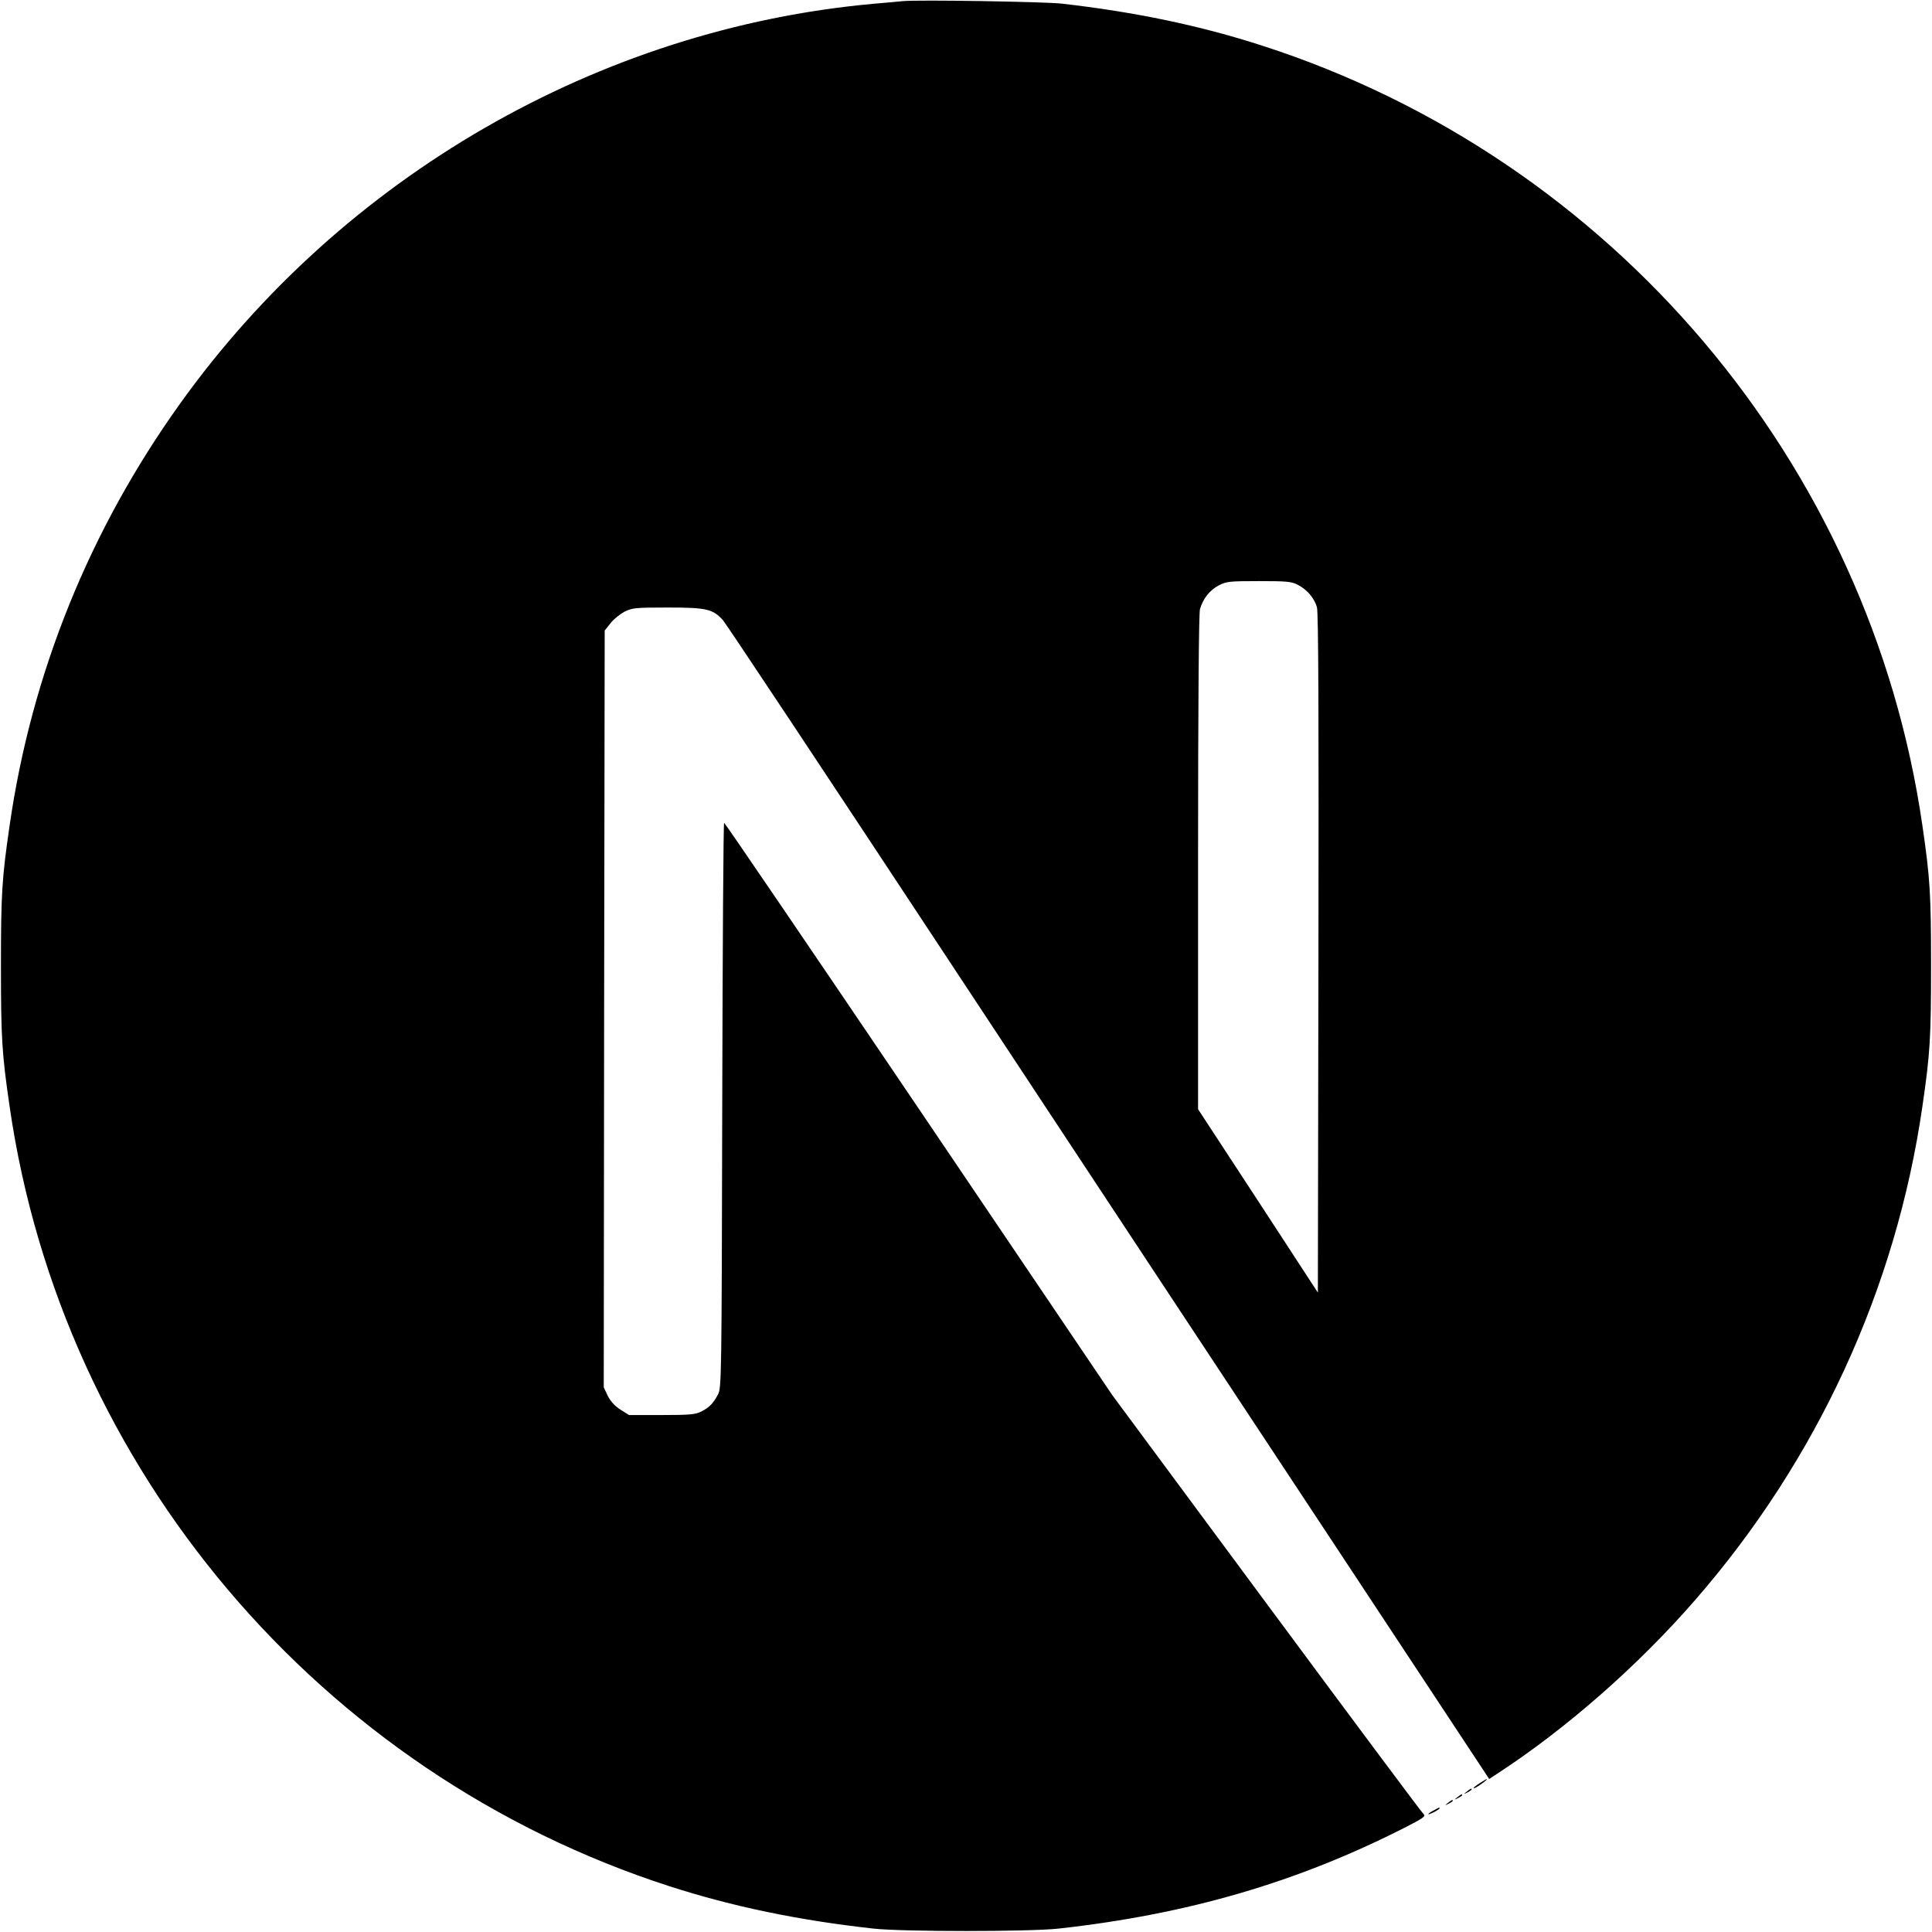
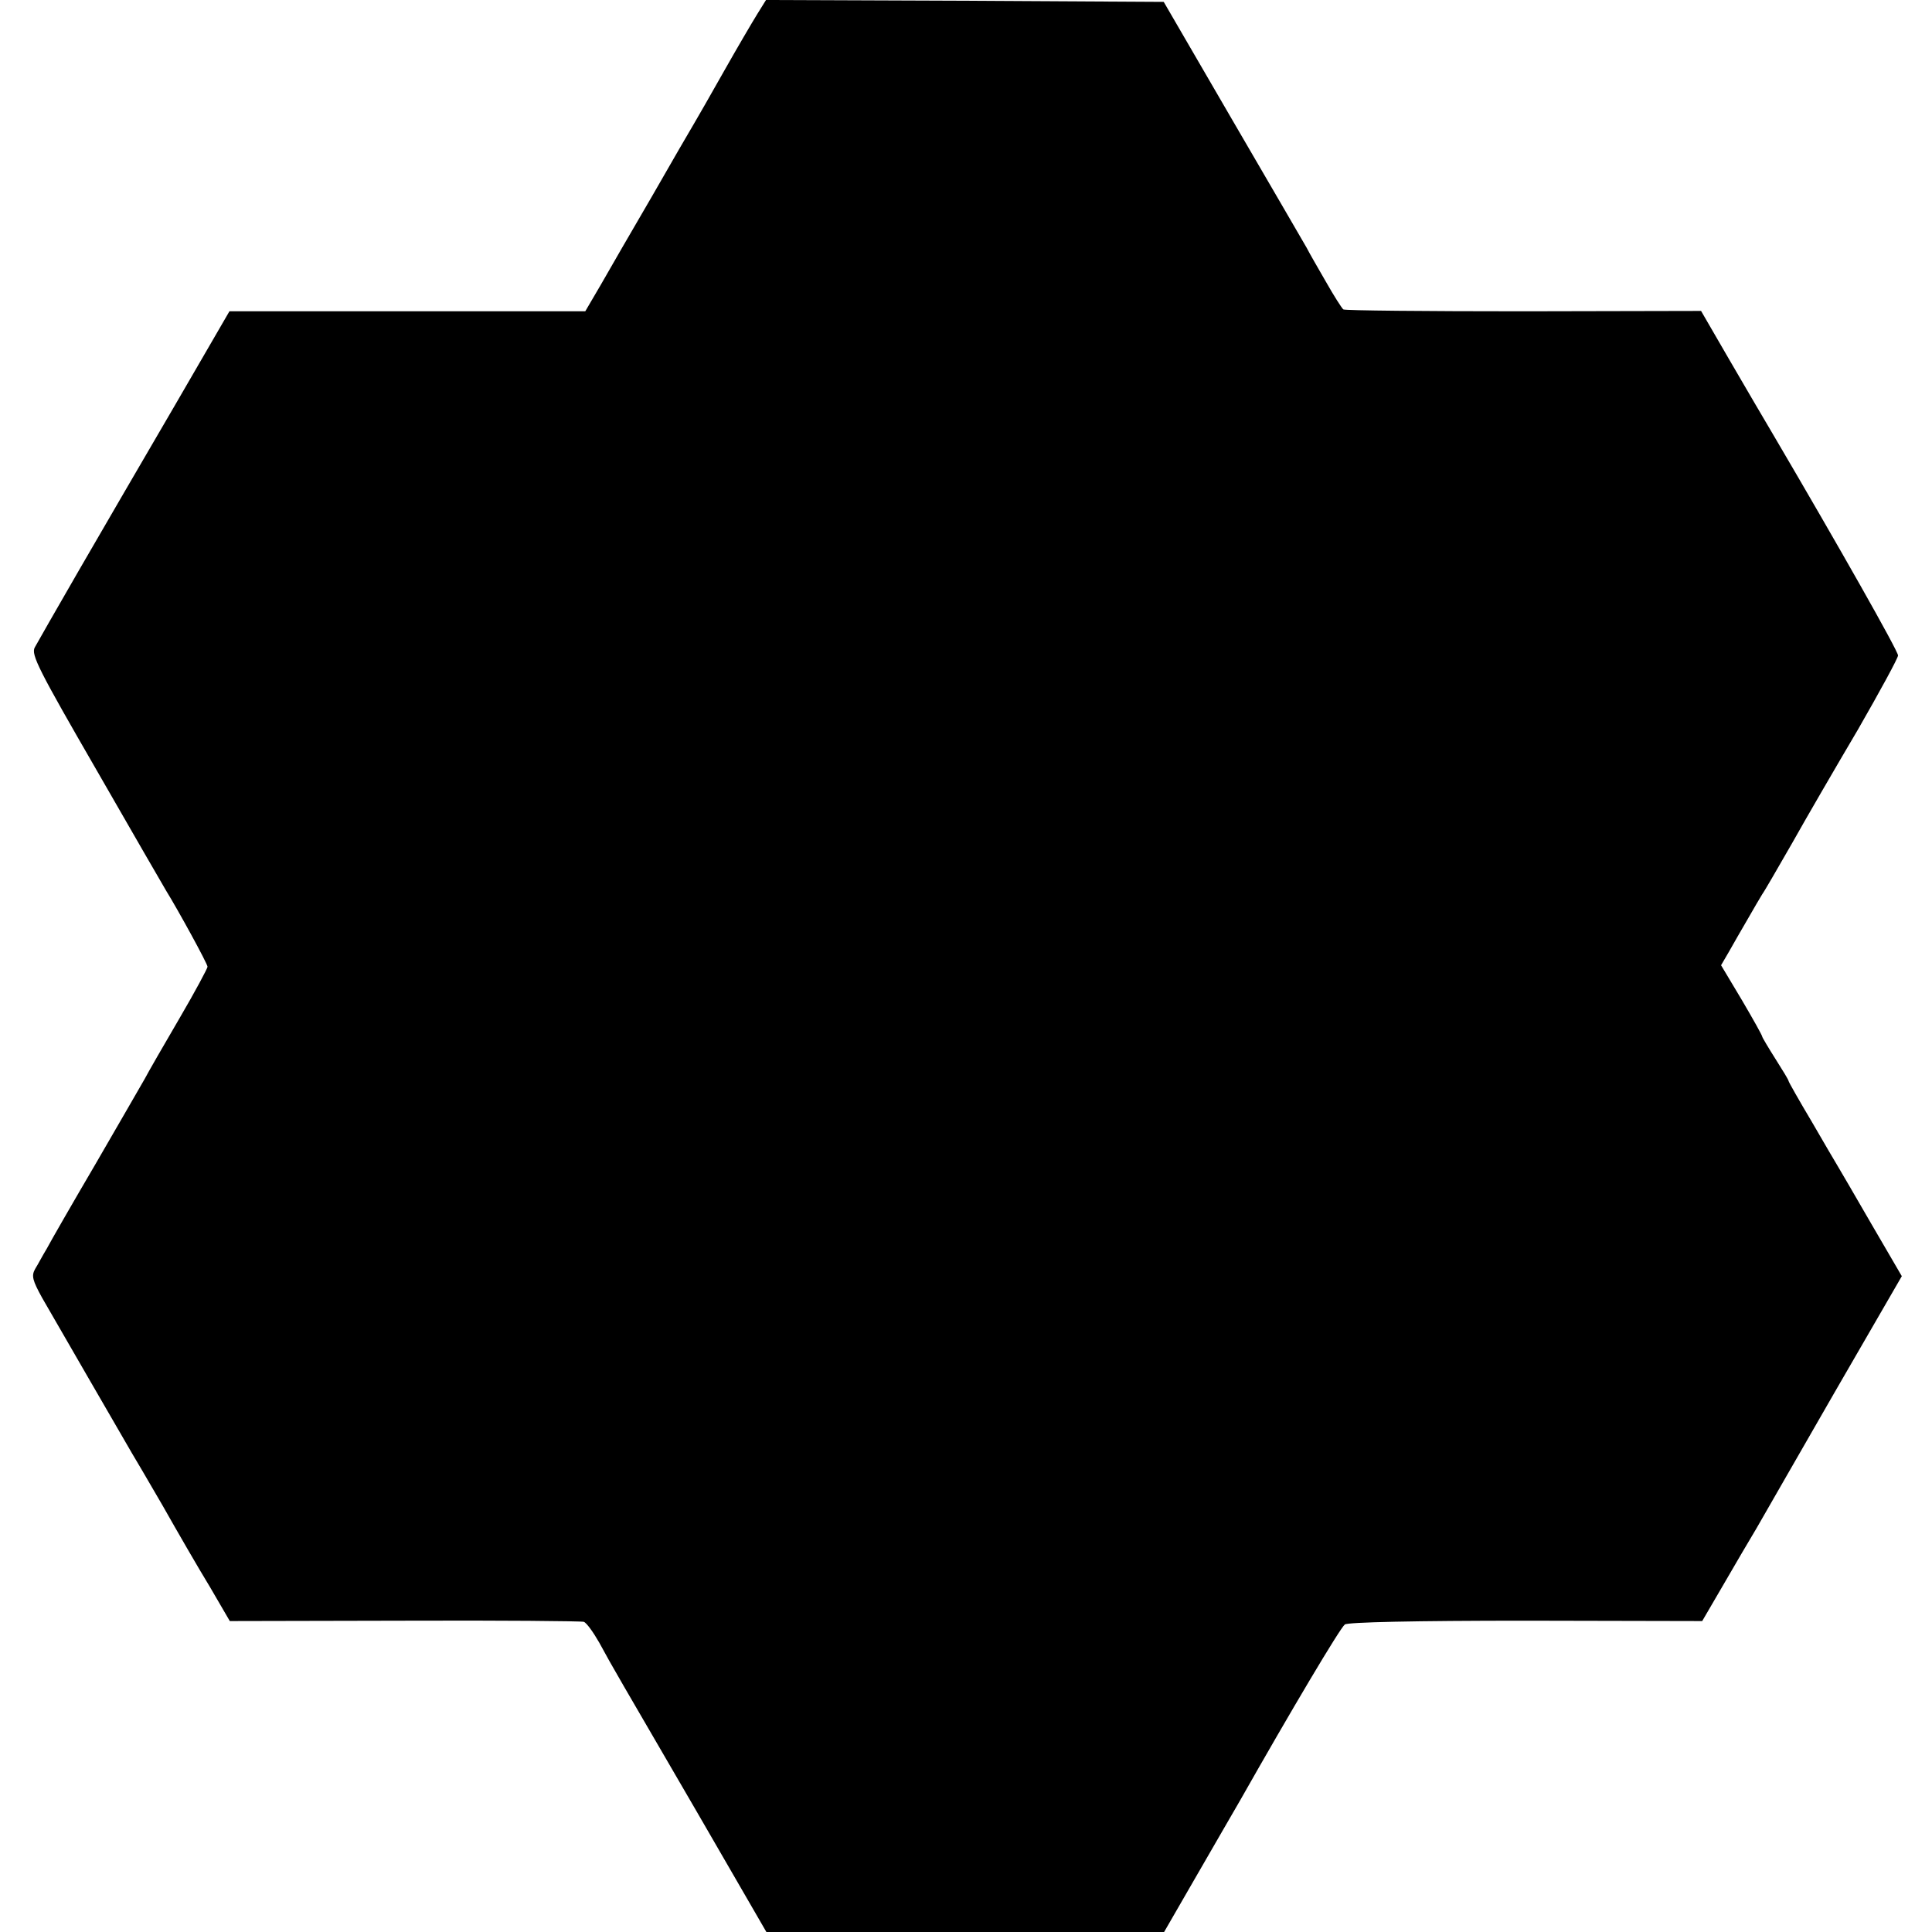
- <svg xmlns="http://www.w3.org/2000/svg" version="1.0" width="1024pt" height="1024pt" viewBox="0 0 1024 1024" preserveAspectRatio="xMidYMid meet">
-   <g transform="translate(0,1024) scale(0.1,-0.1)" fill="#000000" stroke="none">
-     <path d="M4785 10234 c-22 -2 -92 -9 -155 -14 -1453 -131 -2814 -915 -3676 -2120 -480 -670 -787 -1430 -903 -2235 -41 -281 -46 -364 -46 -745 0 -381 5 -464 46 -745 278 -1921 1645 -3535 3499 -4133 332 -107 682 -180 1080 -224 155 -17 825 -17 980 0 687 76 1269 246 1843 539 88 45 105 57 93 67 -8 6 -383 509 -833 1117 l-818 1105 -1025 1517 c-564 834 -1028 1516 -1032 1516 -4 1 -8 -673 -10 -1496 -3 -1441 -4 -1499 -22 -1533 -26 -49 -46 -69 -88 -91 -32 -16 -60 -19 -211 -19 l-173 0 -46 29 c-30 19 -52 44 -67 73 l-21 45 2 2005 3 2006 31 39 c16 21 50 48 74 61 41 20 57 22 230 22 204 0 238 -8 291 -66 15 -16 570 -852 1234 -1859 664 -1007 1572 -2382 2018 -3057 l810 -1227 41 27 c363 236 747 572 1051 922 647 743 1064 1649 1204 2615 41 281 46 364 46 745 0 381 -5 464 -46 745 -278 1921 -1645 3535 -3499 4133 -327 106 -675 179 -1065 223 -96 10 -757 21 -840 13z m2094 -3094 c48 -24 87 -70 101 -118 8 -26 10 -582 8 -1835 l-3 -1798 -317 486 -318 486 0 1307 c0 845 4 1320 10 1343 16 56 51 100 99 126 41 21 56 23 213 23 148 0 174 -2 207 -20z" />
-     <path d="M7843 789 c-35 -22 -46 -37 -15 -20 22 13 58 40 52 41 -3 0 -20 -10 -37 -21z" />
-     <path d="M7774 744 c-18 -14 -18 -15 4 -4 12 6 22 13 22 15 0 8 -5 6 -26 -11z" />
-     <path d="M7724 714 c-18 -14 -18 -15 4 -4 12 6 22 13 22 15 0 8 -5 6 -26 -11z" />
-     <path d="M7674 684 c-18 -14 -18 -15 4 -4 12 6 22 13 22 15 0 8 -5 6 -26 -11z" />
-     <path d="M7598 644 c-38 -20 -36 -28 2 -9 17 9 30 18 30 20 0 7 -1 6 -32 -11z" />
+ <svg xmlns="http://www.w3.org/2000/svg" version="1.0" width="512pt" height="512pt" viewBox="0 0 512 512" preserveAspectRatio="xMidYMid meet">
+   <g transform="translate(0,512) scale(0.1,-0.1)" fill="#000000" stroke="none">
+     <path d="M2007 5083 c-13 -21 -53 -89 -88 -151 -35 -62 -71 -125 -80 -140 -9 -15 -59 -101 -111 -192 -53 -91 -114 -196 -136 -235 l-41 -70 -472 0 -471 0 -145 -250 c-80 -137 -194 -333 -253 -435 -59 -102 -112 -195 -118 -206 -10 -19 11 -60 164 -325 96 -167 179 -311 184 -319 31 -50 110 -194 110 -202 0 -4 -33 -66 -74 -136 -41 -70 -83 -143 -93 -162 -11 -19 -69 -120 -130 -225 -61 -104 -119 -205 -129 -224 -11 -18 -24 -43 -31 -54 -10 -18 -7 -30 19 -77 29 -51 218 -377 237 -410 5 -8 42 -71 82 -140 39 -69 95 -166 125 -215 l53 -91 463 1 c255 1 469 -1 475 -3 7 -2 25 -27 41 -55 39 -72 51 -91 259 -449 l184 -318 527 0 527 0 90 156 c50 86 99 172 111 192 136 240 265 457 278 467 8 6 184 10 480 10 l467 -1 56 96 c30 52 70 120 88 150 17 30 111 193 208 362 l177 306 -81 139 c-44 76 -84 145 -89 153 -5 8 -36 61 -69 118 -34 57 -61 105 -61 107 0 3 -16 29 -35 59 -19 30 -35 57 -35 59 0 3 -24 46 -54 97 l-55 92 21 36 c12 21 34 60 50 87 16 28 33 57 38 65 6 8 41 69 79 135 37 66 116 202 175 302 58 101 106 189 106 196 0 12 -158 291 -329 582 -26 44 -80 136 -120 205 l-73 126 -470 -1 c-258 0 -473 2 -478 5 -4 3 -25 36 -46 73 -22 38 -45 78 -51 90 -7 12 -95 164 -196 337 l-183 315 -527 3 -527 2 -23 -37z" />
  </g>
</svg>
